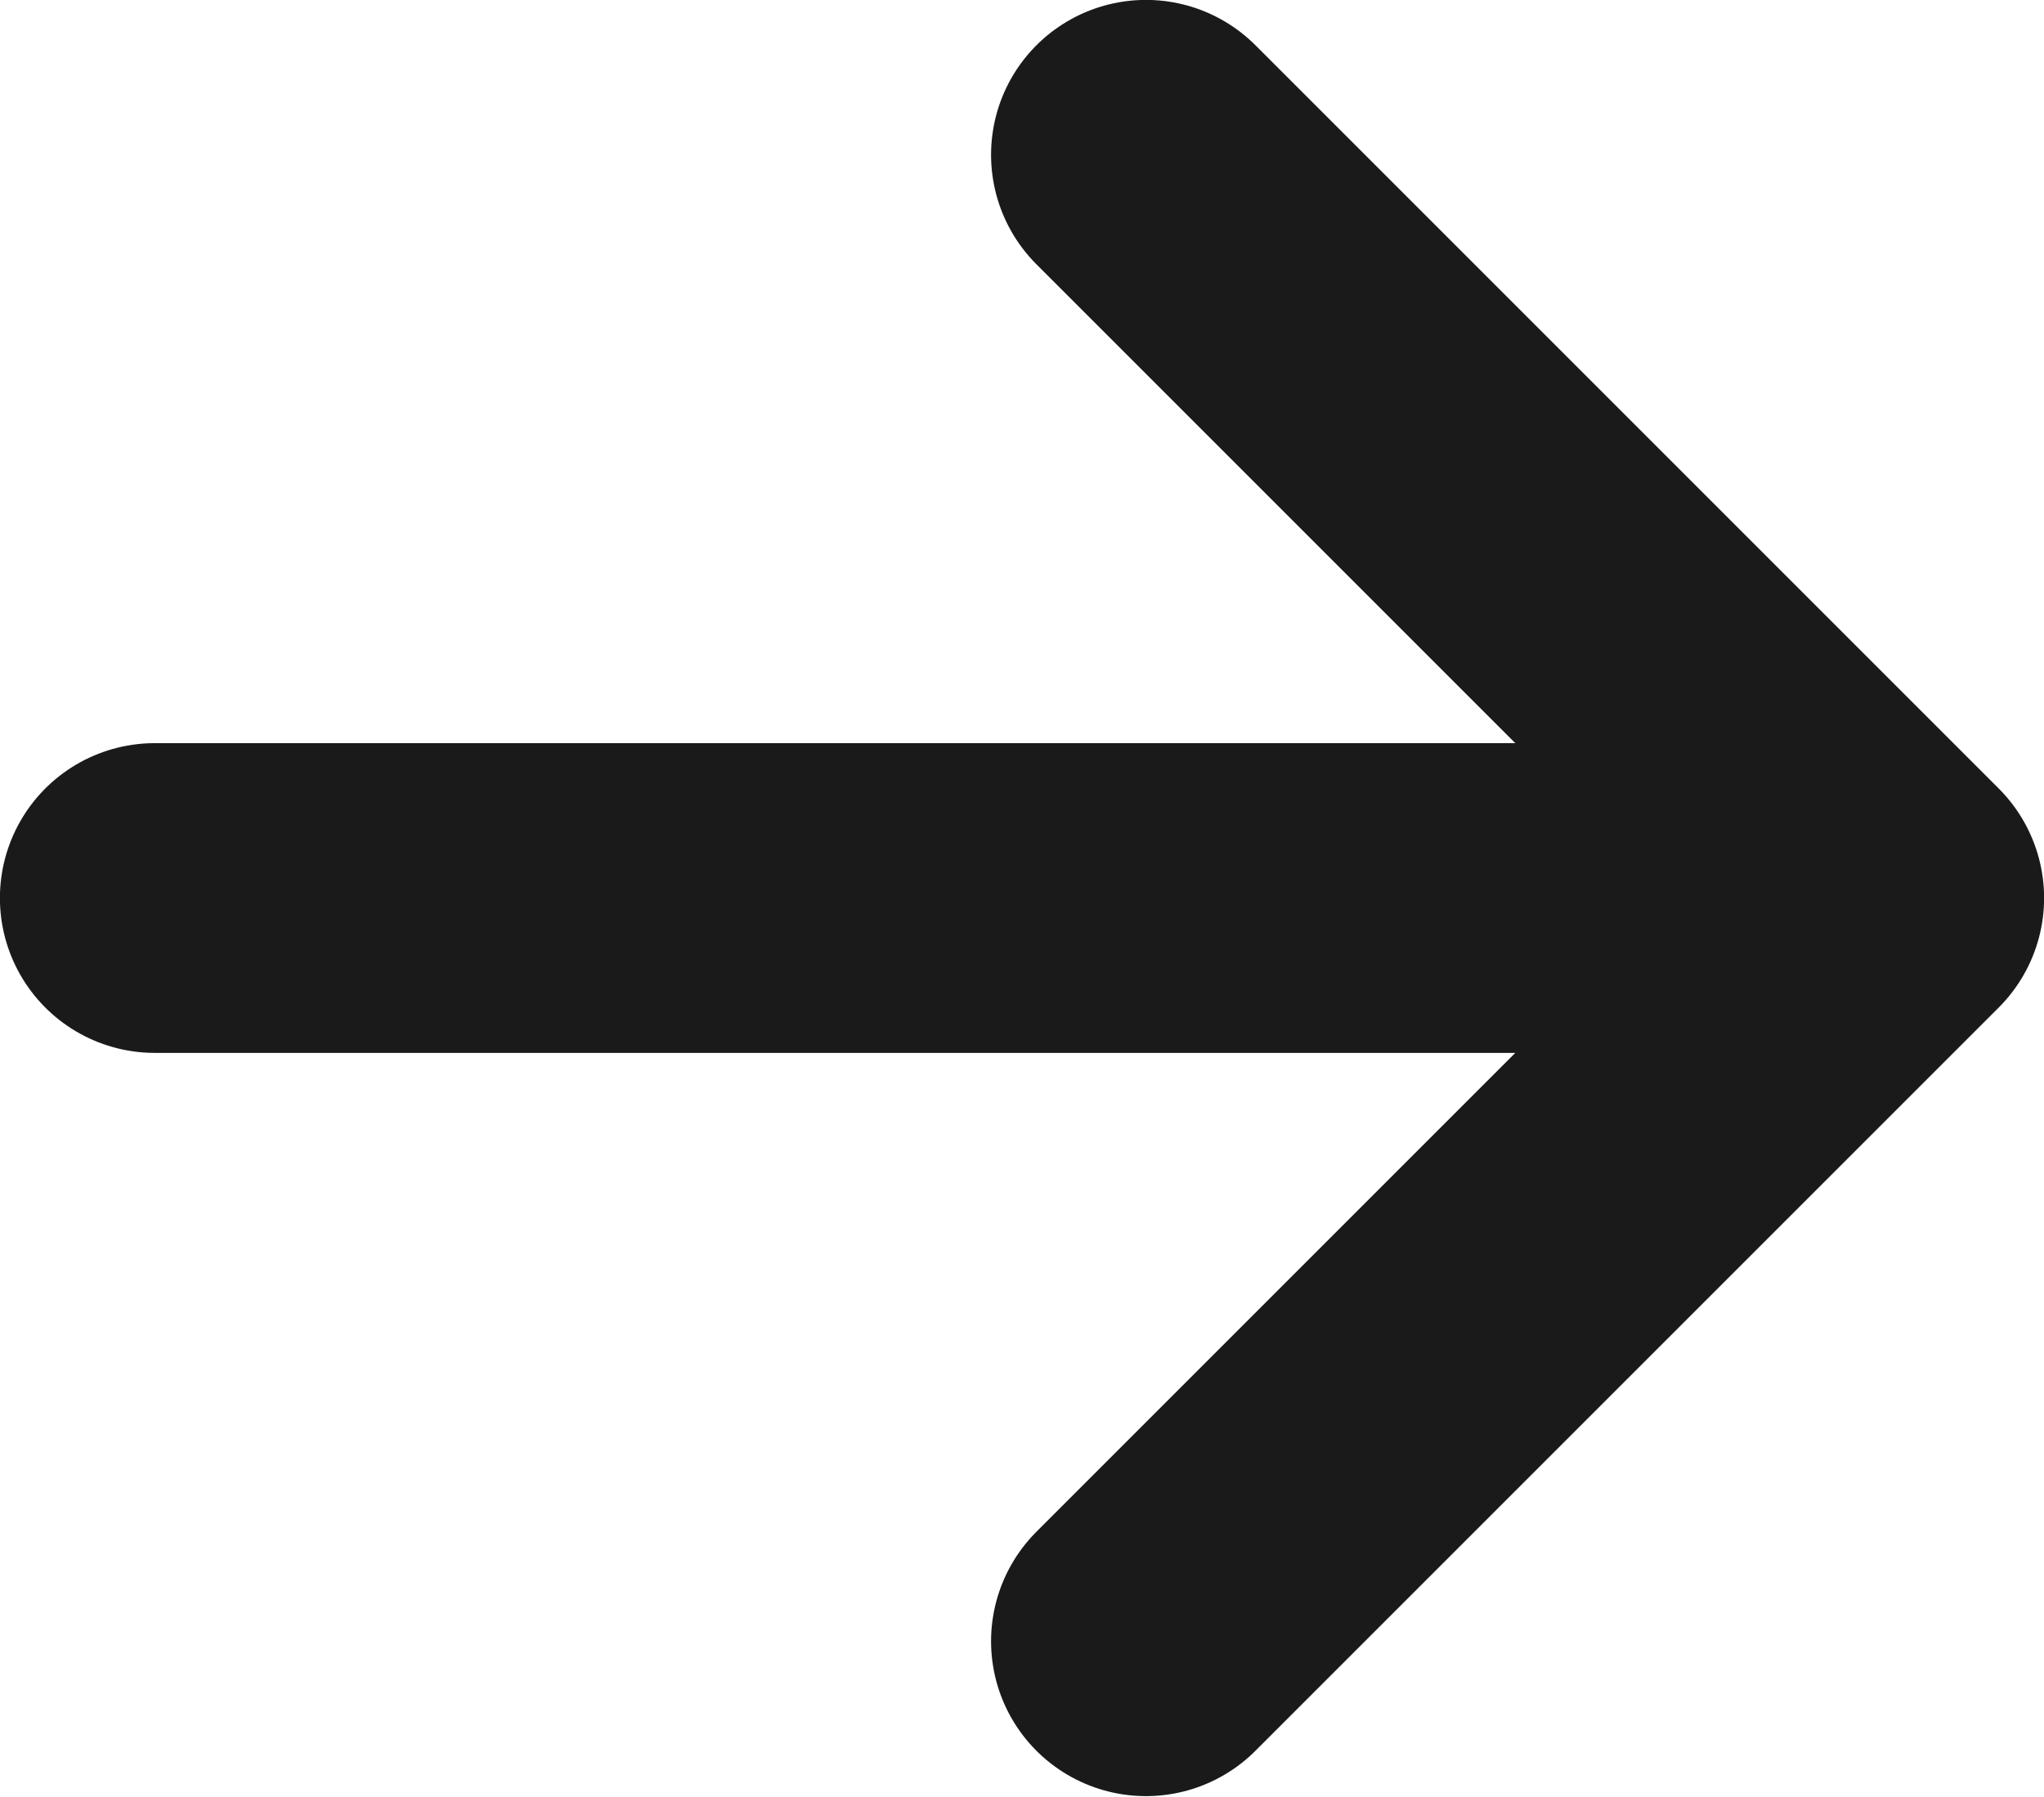
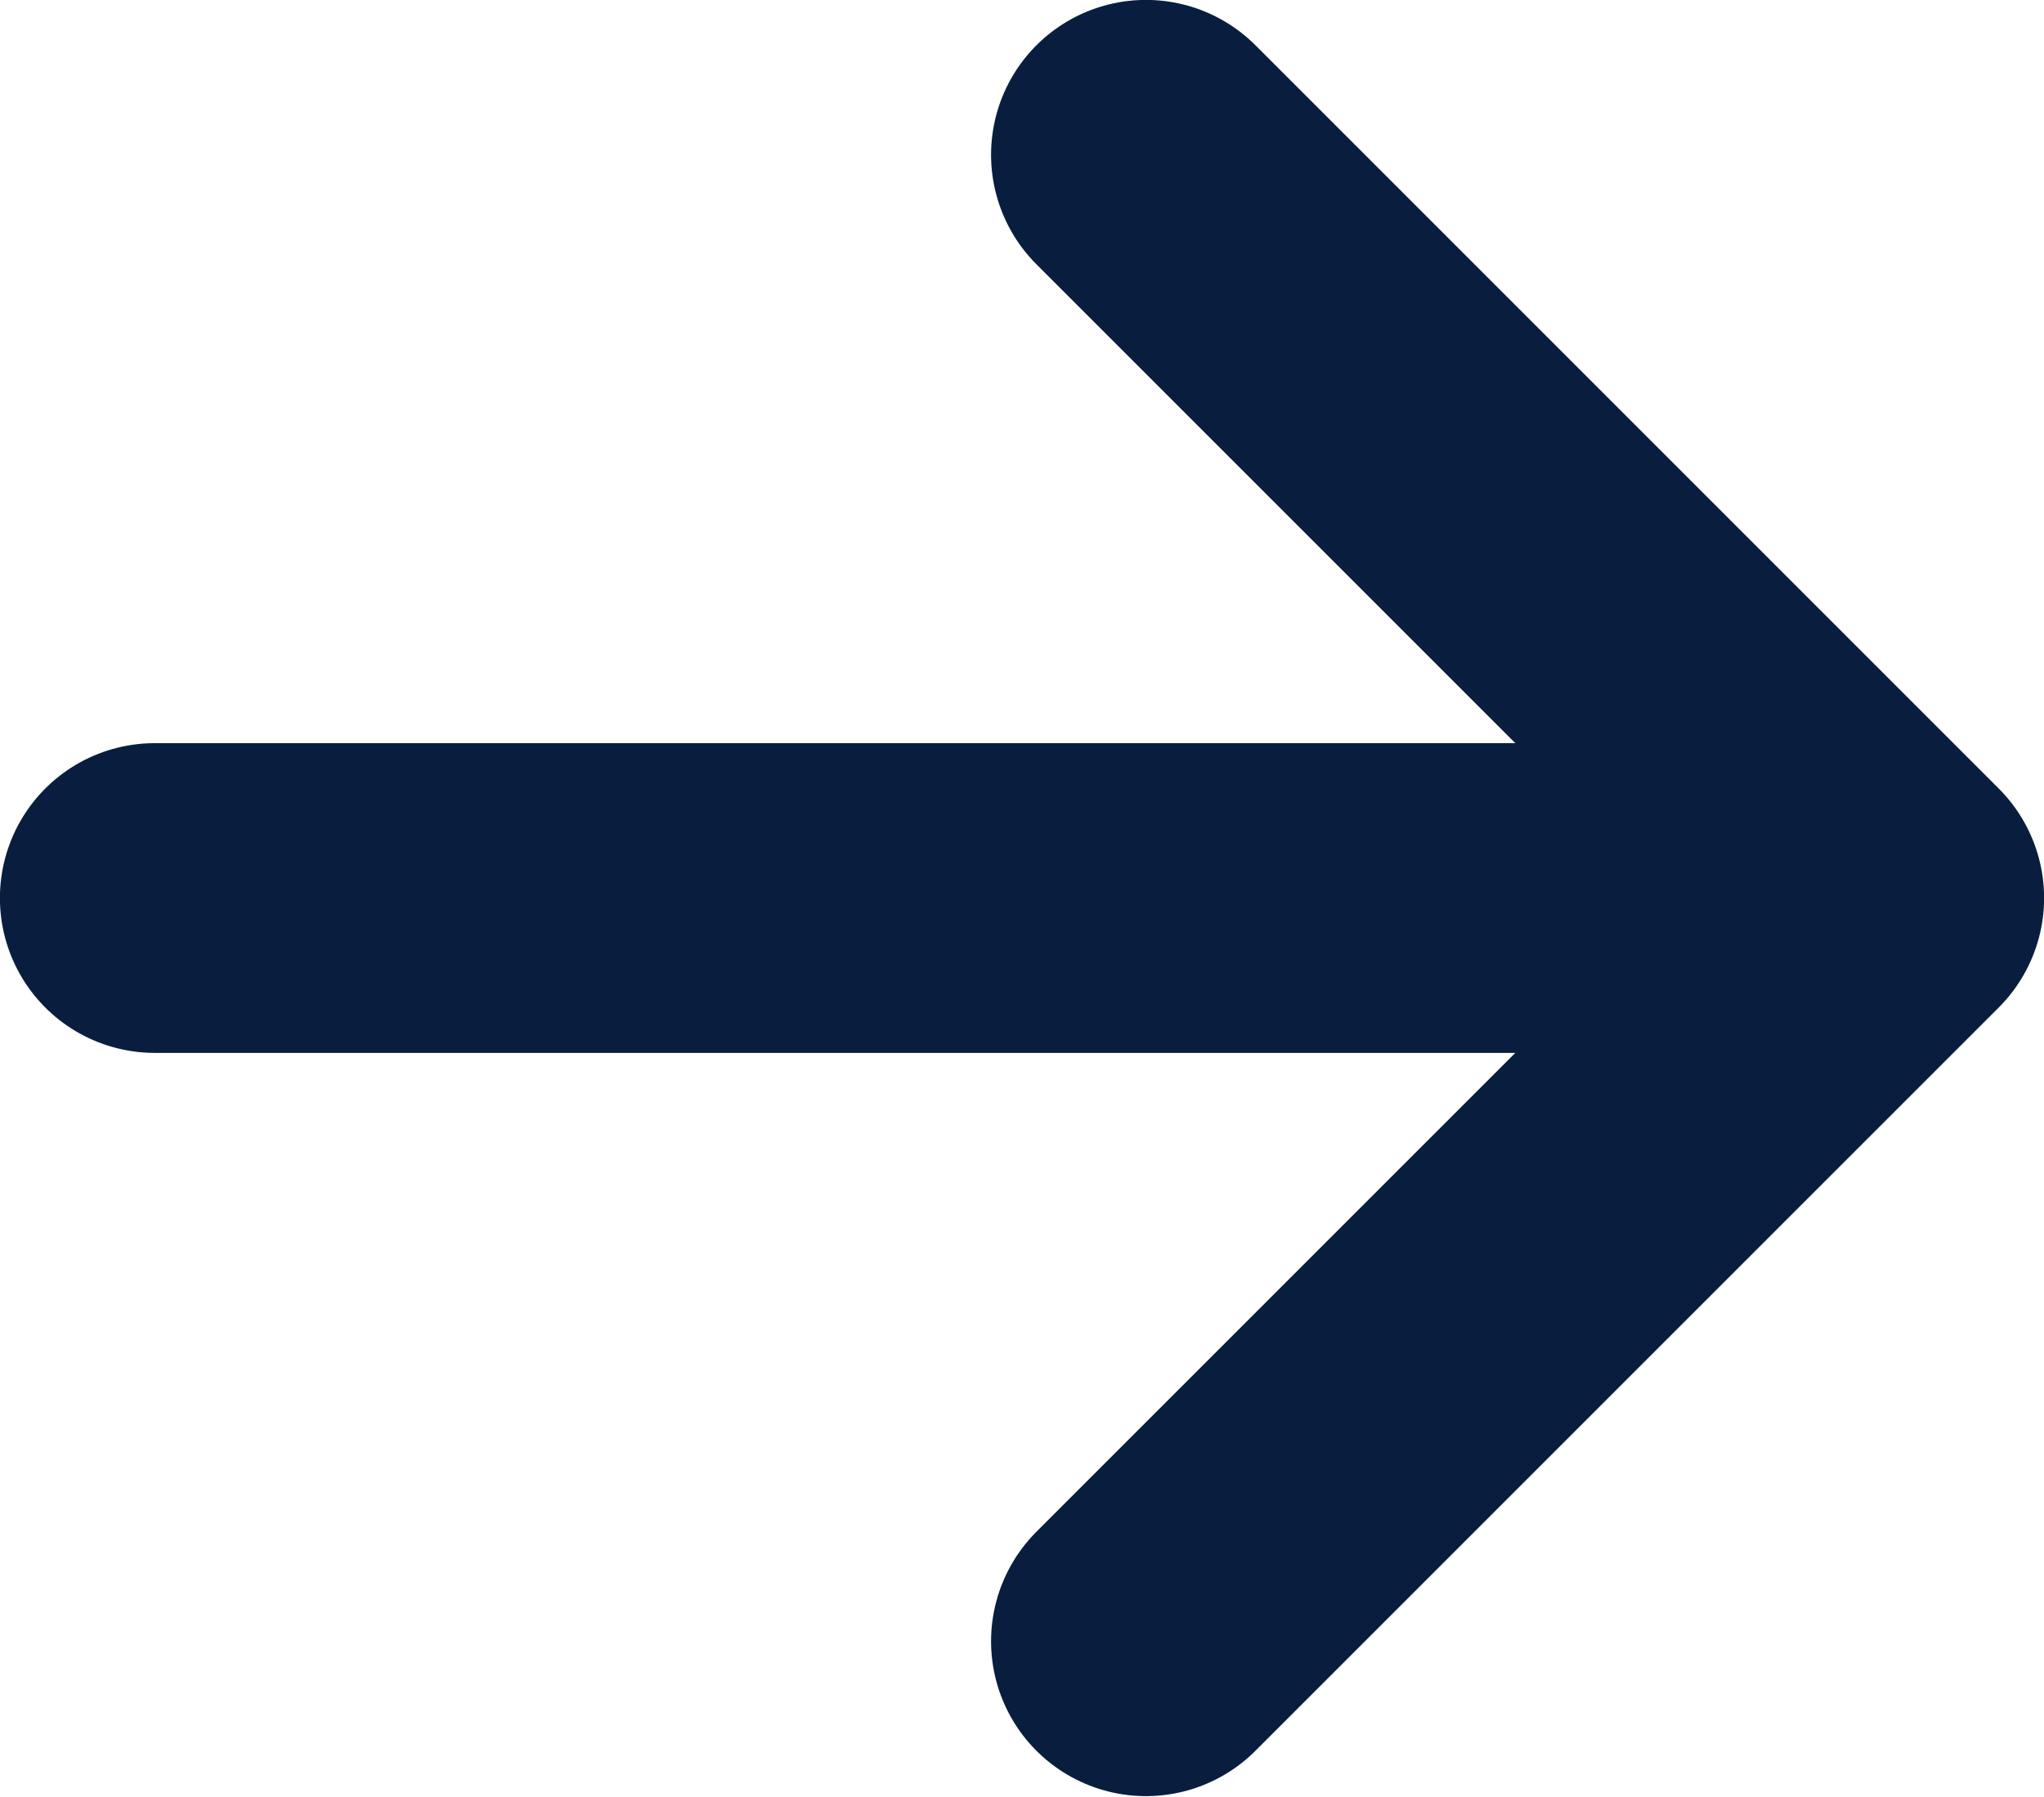
<svg xmlns="http://www.w3.org/2000/svg" preserveAspectRatio="none" overflow="visible" style="display: block;" width="11" height="9.667" viewBox="0 0 11 9.667" fill="none">
  <g id="Group">
-     <path id="Vector" d="M0.833 4.833H10.167M6.167 8.833L10.167 4.833L6.167 0.833" stroke-width="1.667" stroke-linecap="round" stroke-linejoin="round" stroke="#1A1A1A" />
+     <path id="Vector" d="M0.833 4.833H10.167M6.167 8.833L10.167 4.833L6.167 0.833" stroke-width="1.667" stroke-linecap="round" stroke-linejoin="round" stroke="#091E3E" />
  </g>
</svg>
